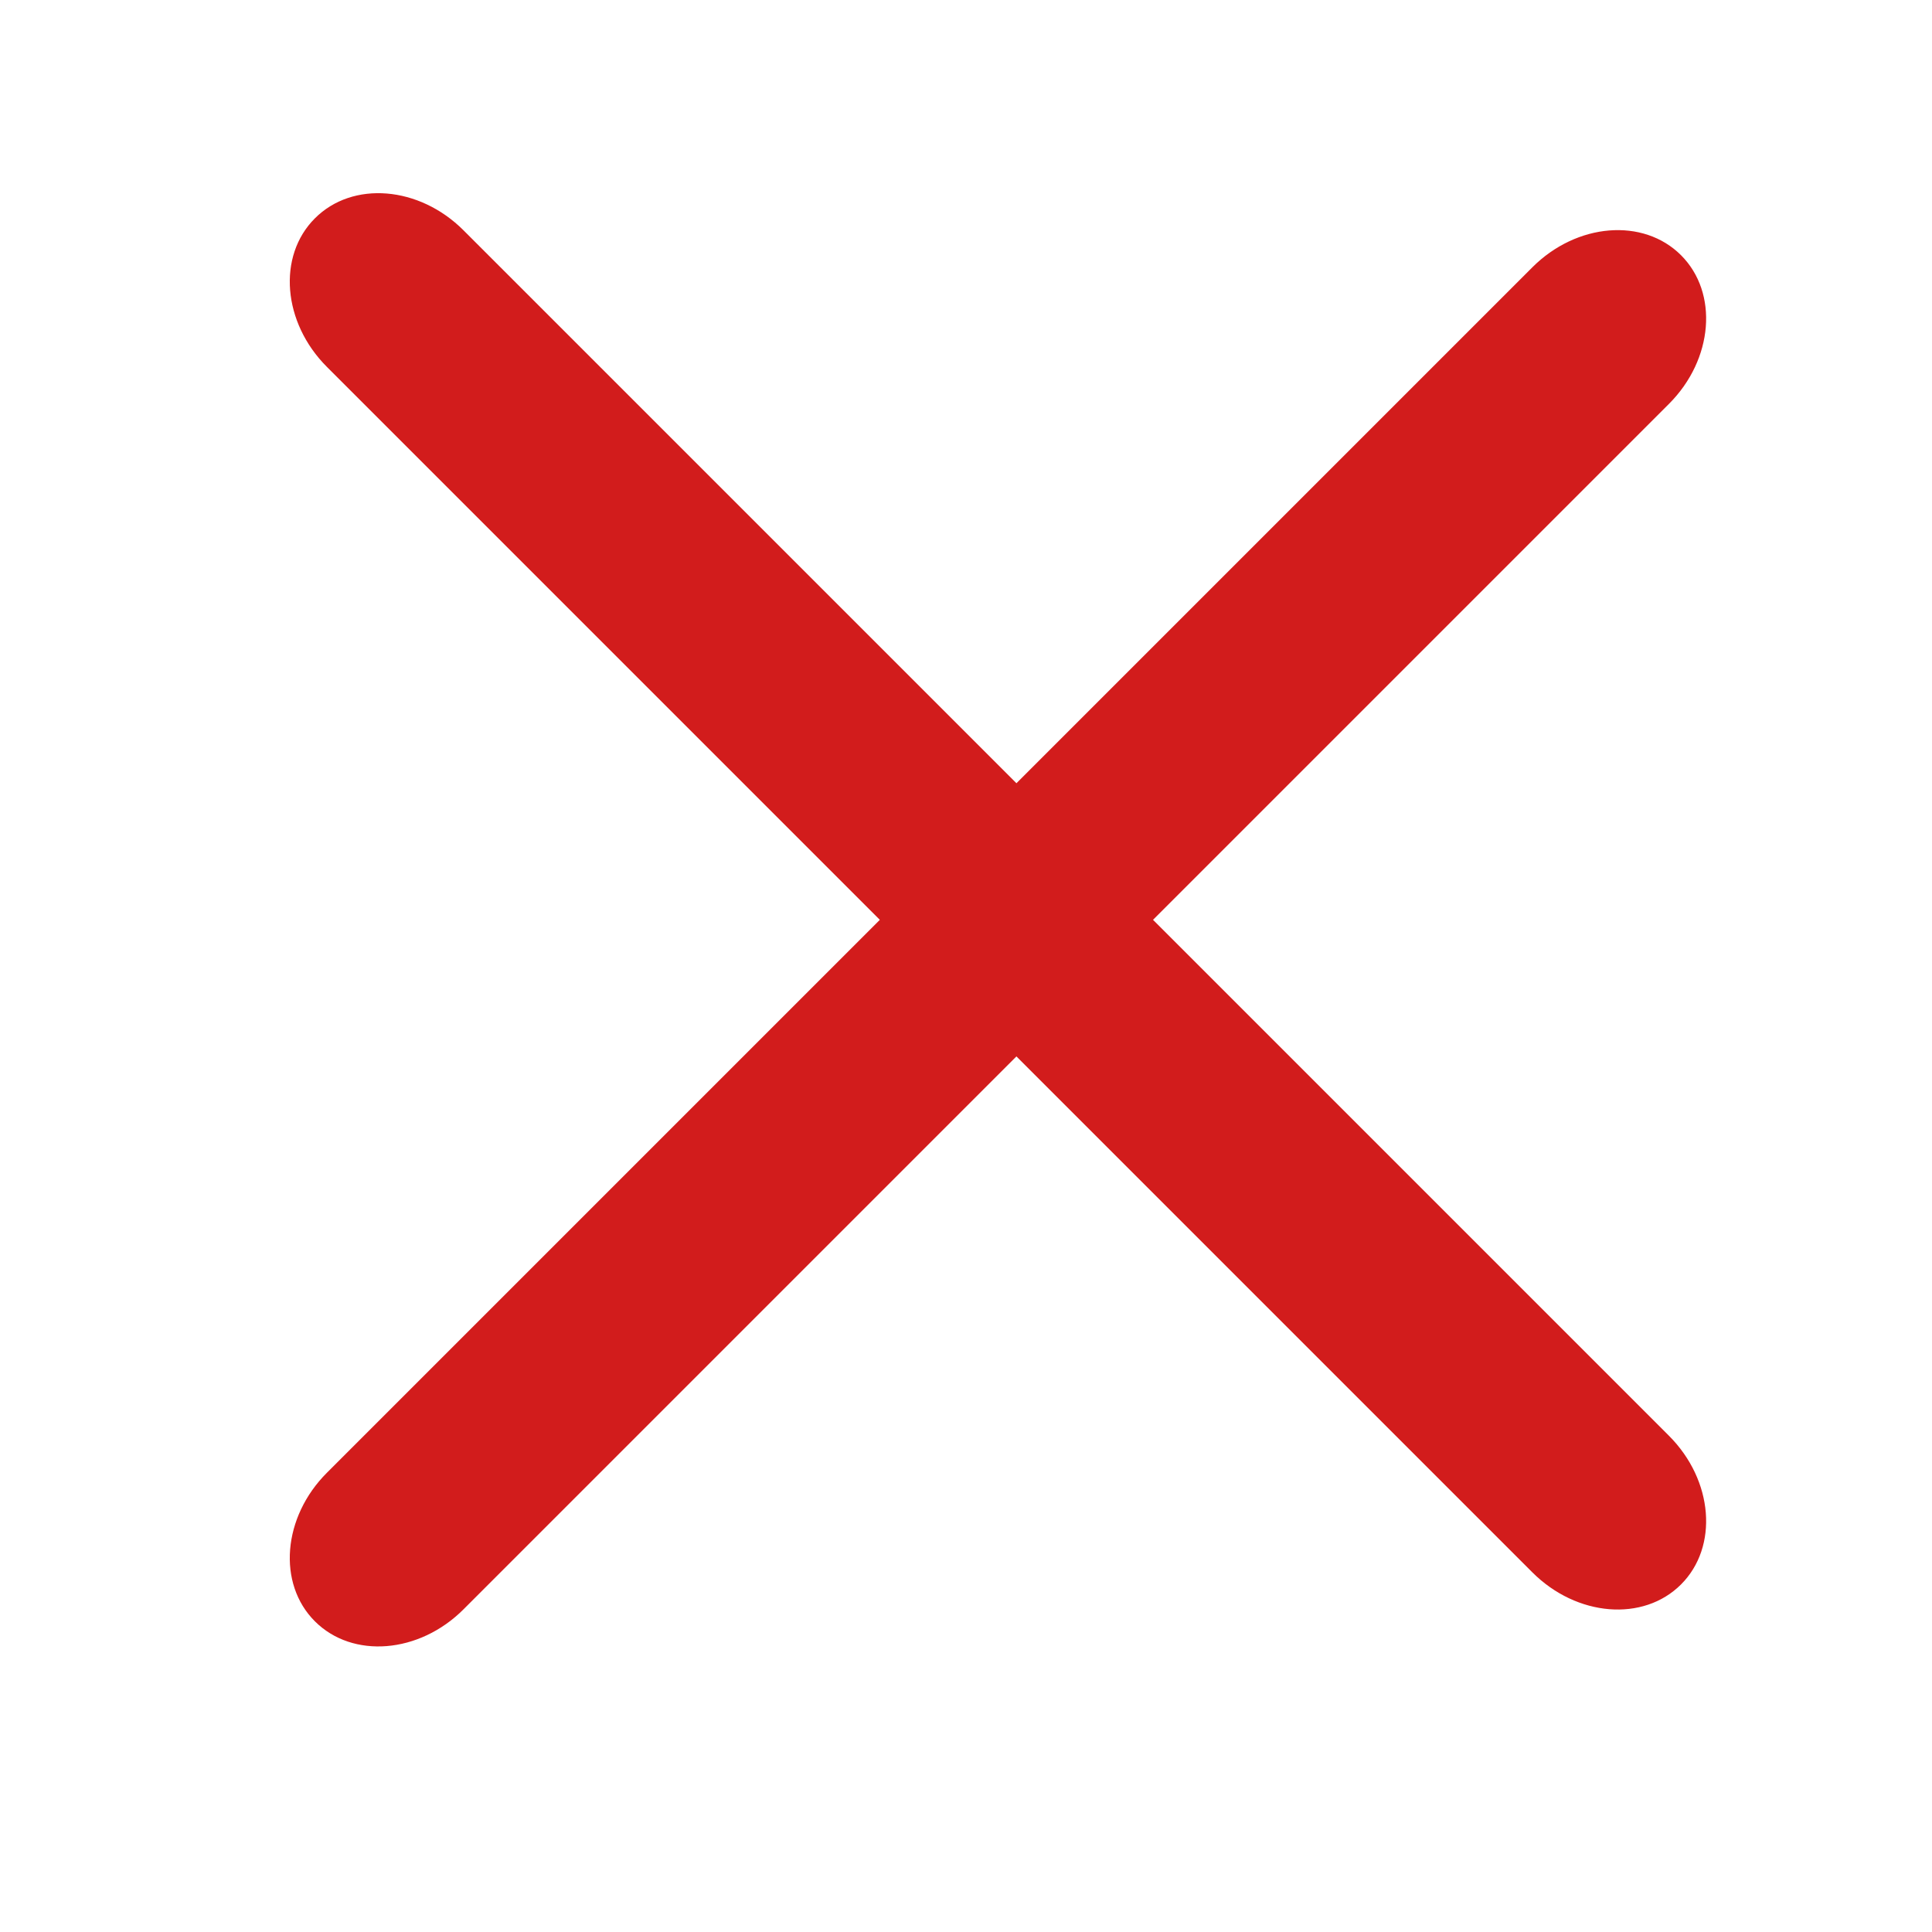
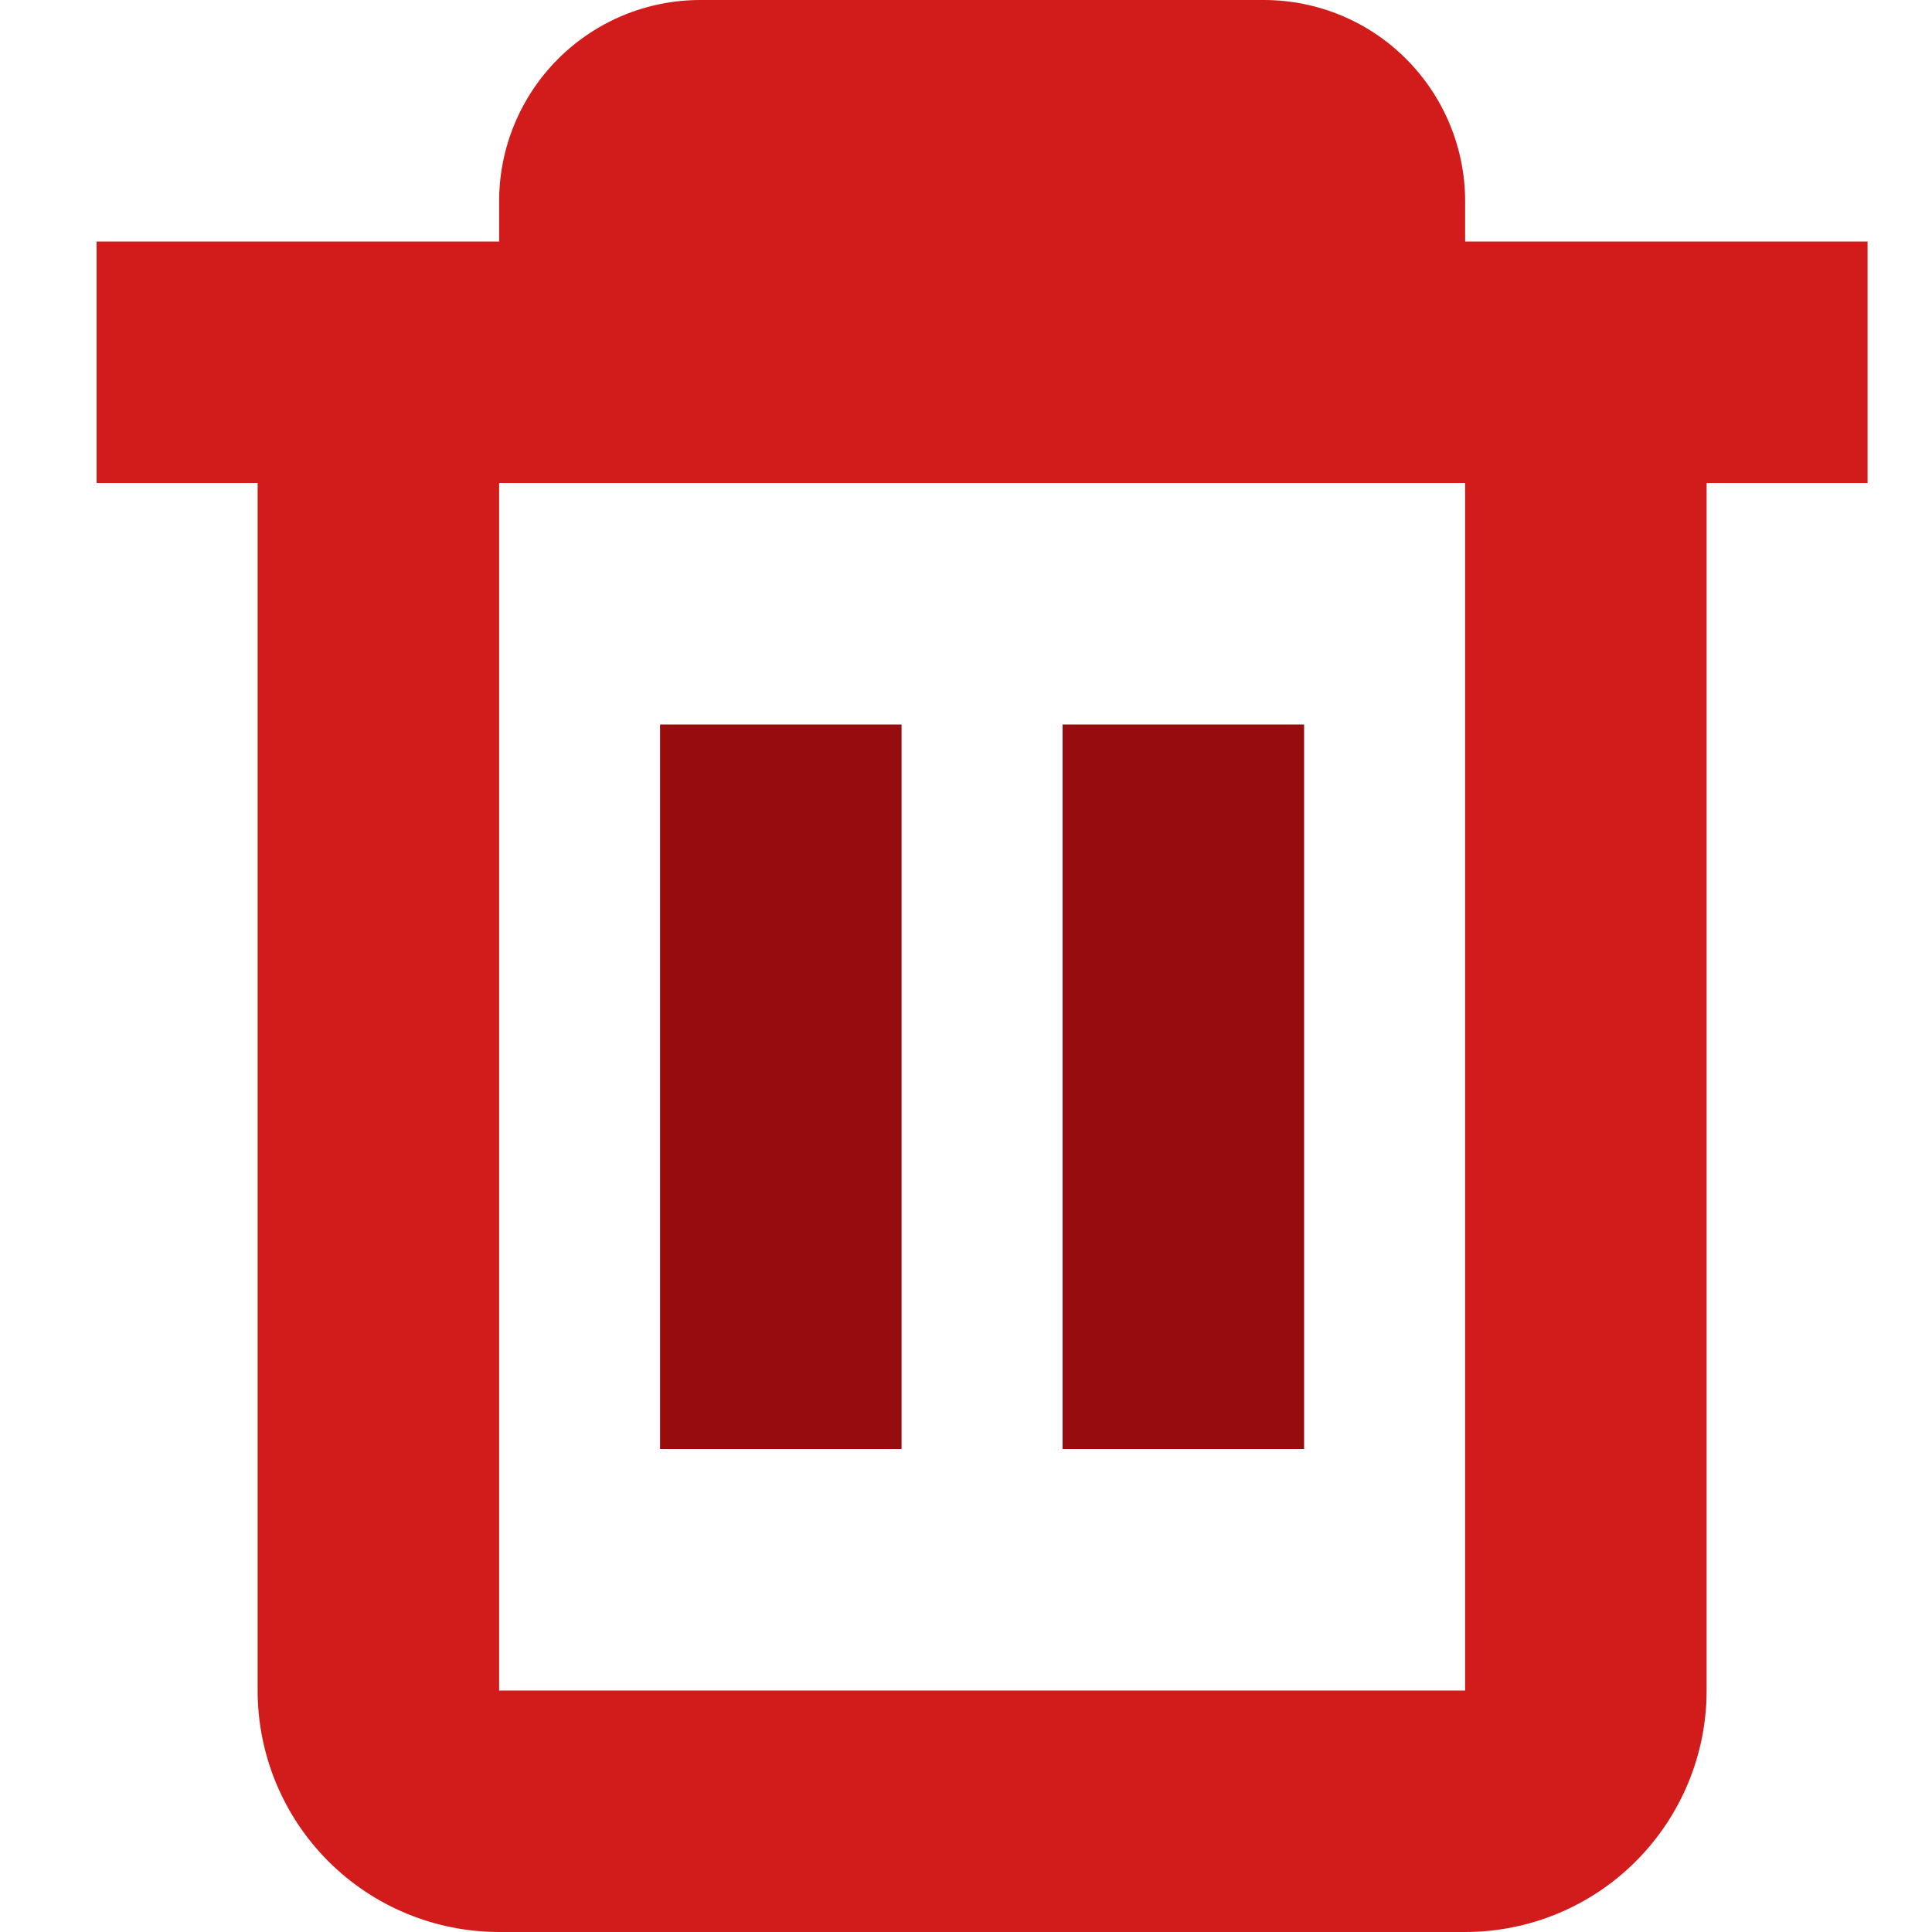
<svg xmlns="http://www.w3.org/2000/svg" width="20" height="20" viewBox="0 0 20 20" fill="none">
-   <path fill-rule="evenodd" clip-rule="evenodd" d="M17.402 16.402C17.012 16.792 16.323 16.737 15.863 16.277L10.522 10.936L4.799 16.659C4.34 17.119 3.65 17.174 3.26 16.784C2.869 16.394 2.925 15.704 3.385 15.245L9.108 9.522L3.385 3.799C2.925 3.34 2.869 2.65 3.26 2.26C3.65 1.869 4.34 1.925 4.799 2.385L10.522 8.108L15.863 2.767C16.323 2.307 17.012 2.252 17.402 2.642C17.792 3.032 17.737 3.721 17.277 4.181L11.936 9.522L17.277 14.863C17.737 15.323 17.792 16.012 17.402 16.402Z" fill="#D21C1C" />
+   <path d="M19.333 2.5H15.167V2.083C15.167 1.531 14.947 1.001 14.556 0.61C14.166 0.219 13.636 0 13.083 0L7.25 0C6.697 0 6.168 0.219 5.777 0.61C5.386 1.001 5.167 1.531 5.167 2.083V2.5H1V5H2.667V17.5C2.667 18.163 2.93 18.799 3.399 19.268C3.868 19.737 4.504 20 5.167 20H15.167C15.83 20 16.466 19.737 16.934 19.268C17.403 18.799 17.667 18.163 17.667 17.5V5H19.333V2.5ZM15.167 17.5H5.167V5H15.167V17.5Z" fill="#D21C1C" />
+   <path d="M9.333 7.5H6.833V15H9.333V7.5Z" fill="#970C0C" />
+   <path d="M13.5 7.5H11V15H13.5V7.5Z" fill="#970C0C" />
</svg>
